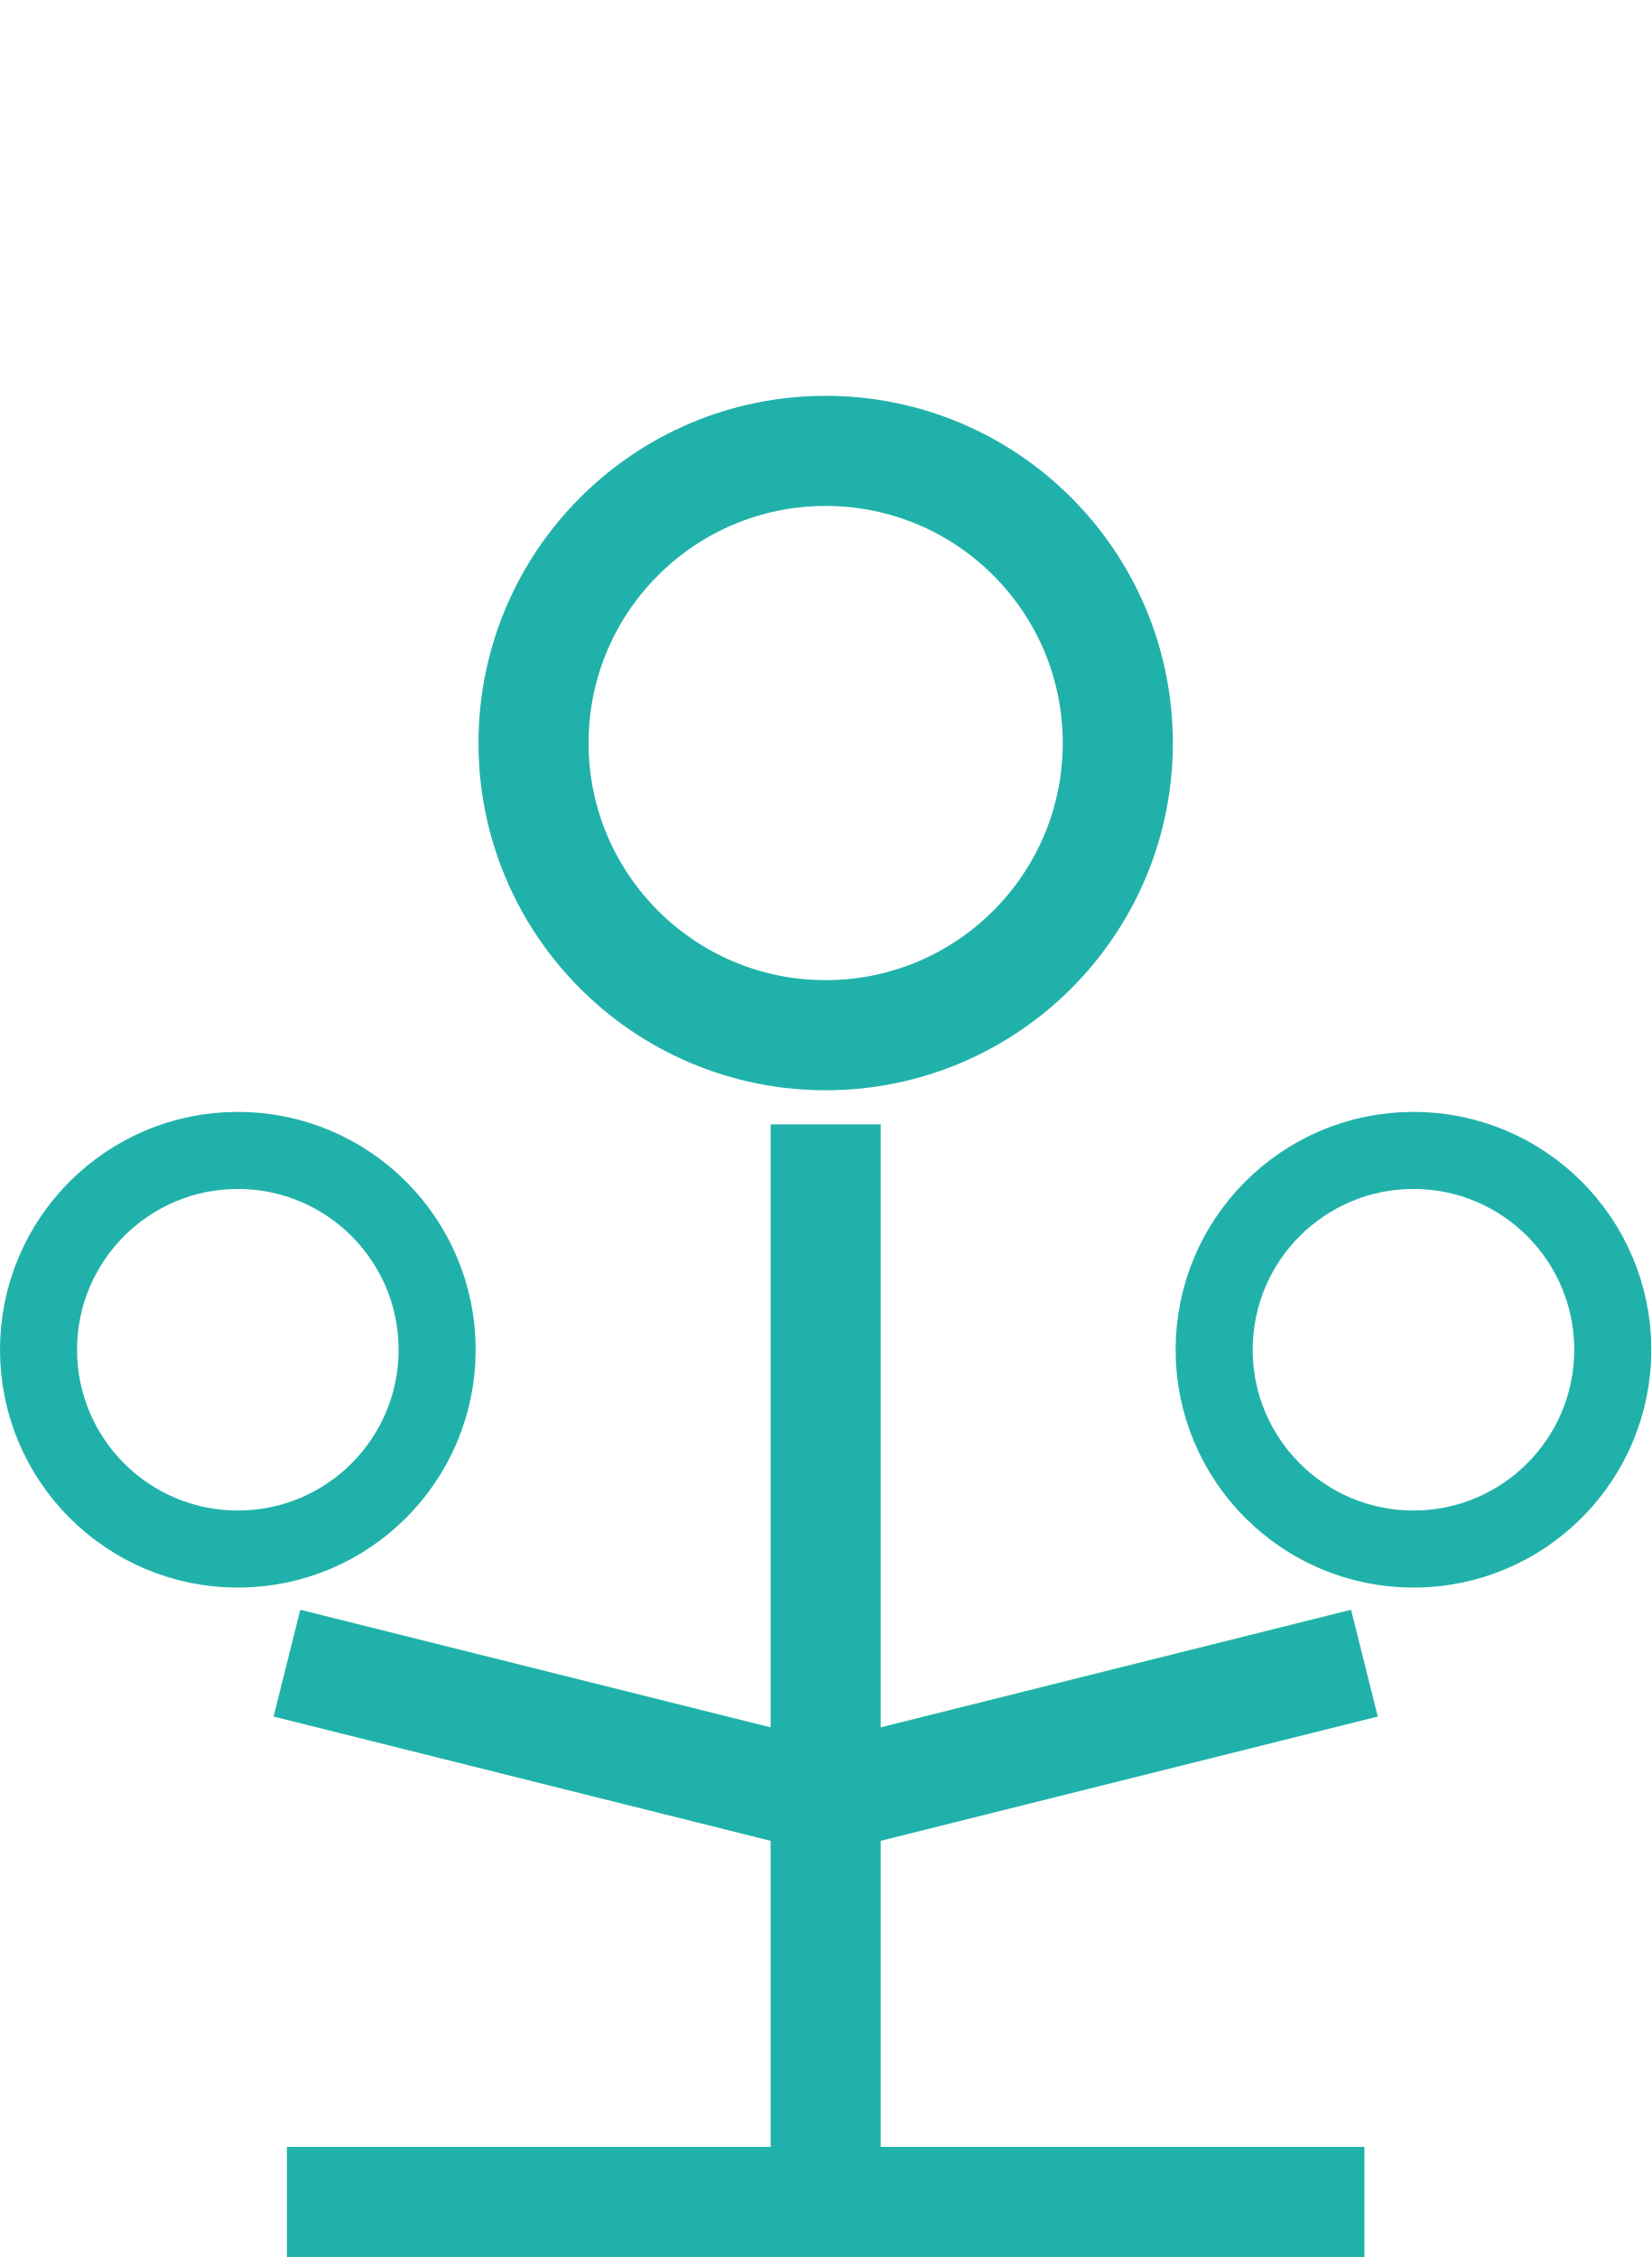
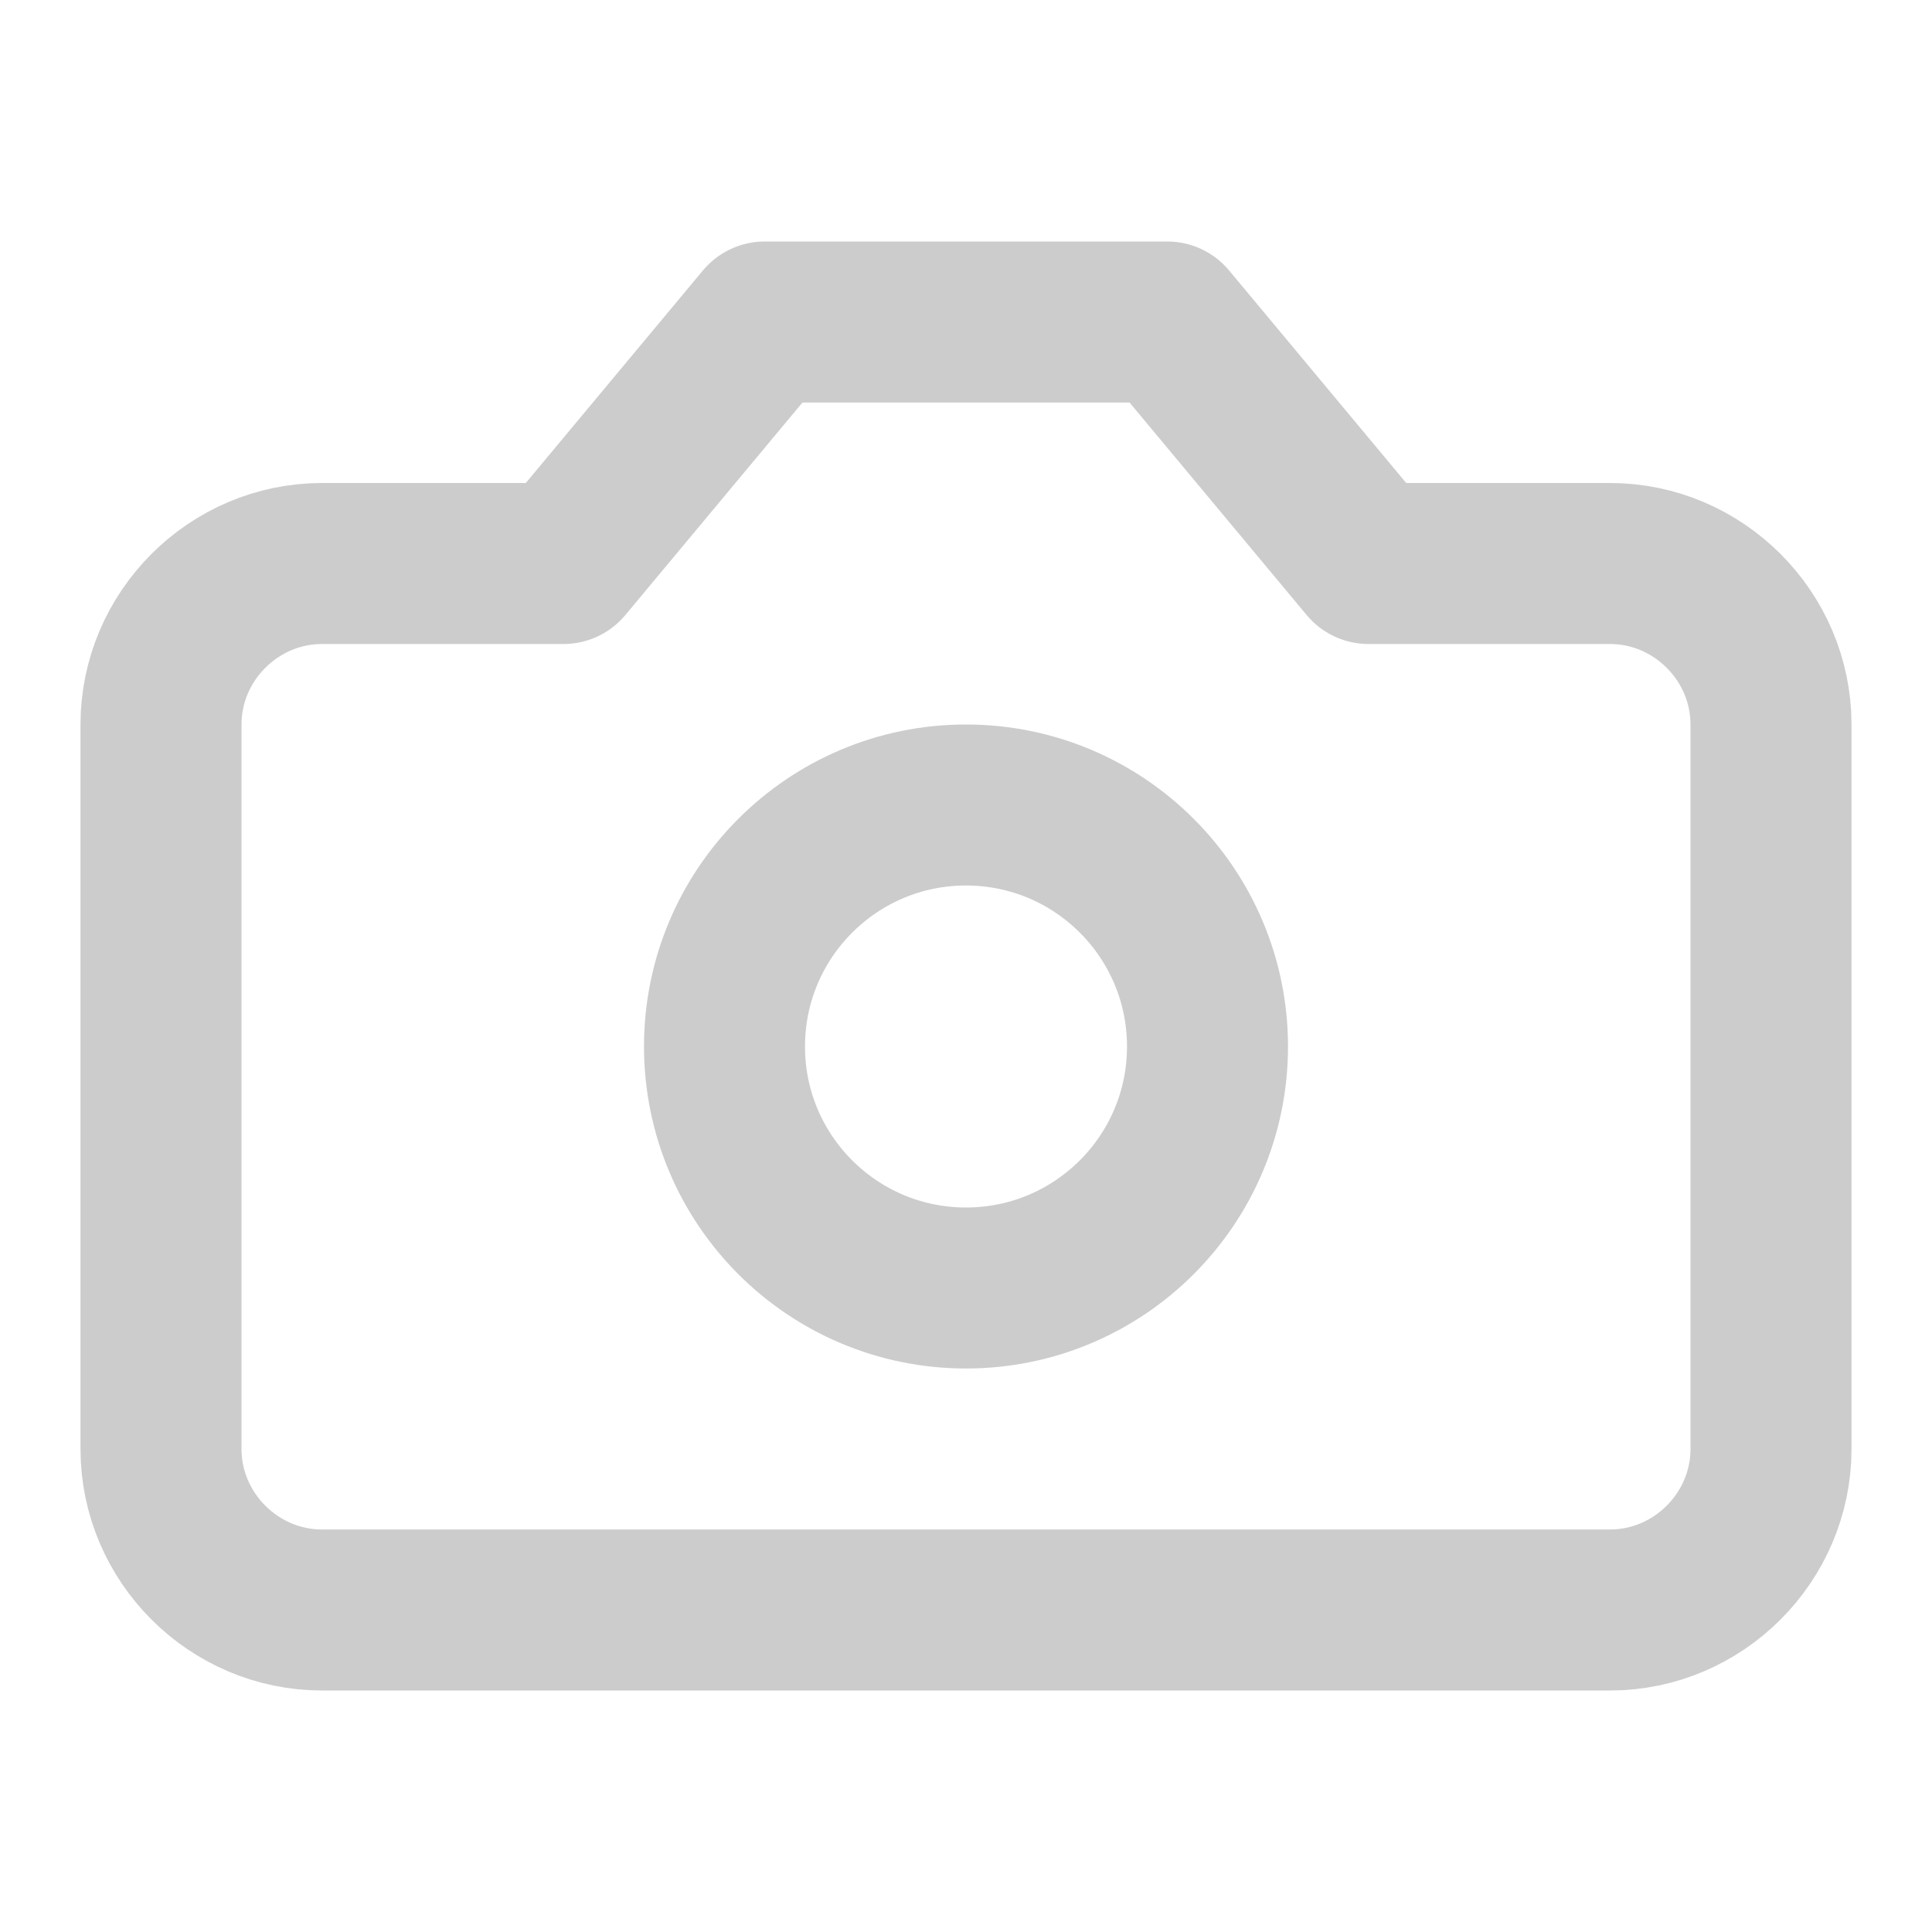
- <svg xmlns="http://www.w3.org/2000/svg" width="150" height="205" version="1.1" viewBox="0 0 39.688 54.24">
-   <g transform="translate(0 -.8262)" fill="none" stroke="#20b2aa">
-     <circle cx="33.971" cy="33.263" r="4.79" stroke-width="1.852" />
-     <circle cx="5.716" cy="33.263" r="4.79" stroke-width="1.852" />
-     <g stroke-width="2.646">
-       <path d="m6.896 53.743h25.896" />
-       <path d="m19.844 53.743v-25.896" />
-       <circle cx="19.844" cy="18.683" r="7.021" />
-       <path d="m6.896 40.795 12.948 3.237 12.948-3.237" />
-     </g>
-   </g>
+ <svg xmlns="http://www.w3.org/2000/svg" width="100%" height="100%" viewBox="0 0 24 24" version="1.1" xml:space="preserve" style="fill-rule:evenodd;clip-rule:evenodd;stroke-linecap:round;stroke-linejoin:round;">
+   <path d="M14.5,4L9.5,4L7,7L4,7C2.903,7 2,7.903 2,9L2,18C2,19.097 2.903,20 4,20L20,20C21.097,20 22,19.097 22,18L22,9C22,7.903 21.097,7 20,7L17,7L14.5,4Z" style="fill:none;fill-rule:nonzero;stroke:rgb(204,204,204);stroke-width:2px;" />
+   <circle cx="12" cy="13" r="3" style="fill:none;stroke:rgb(204,204,204);stroke-width:2px;" />
</svg>
